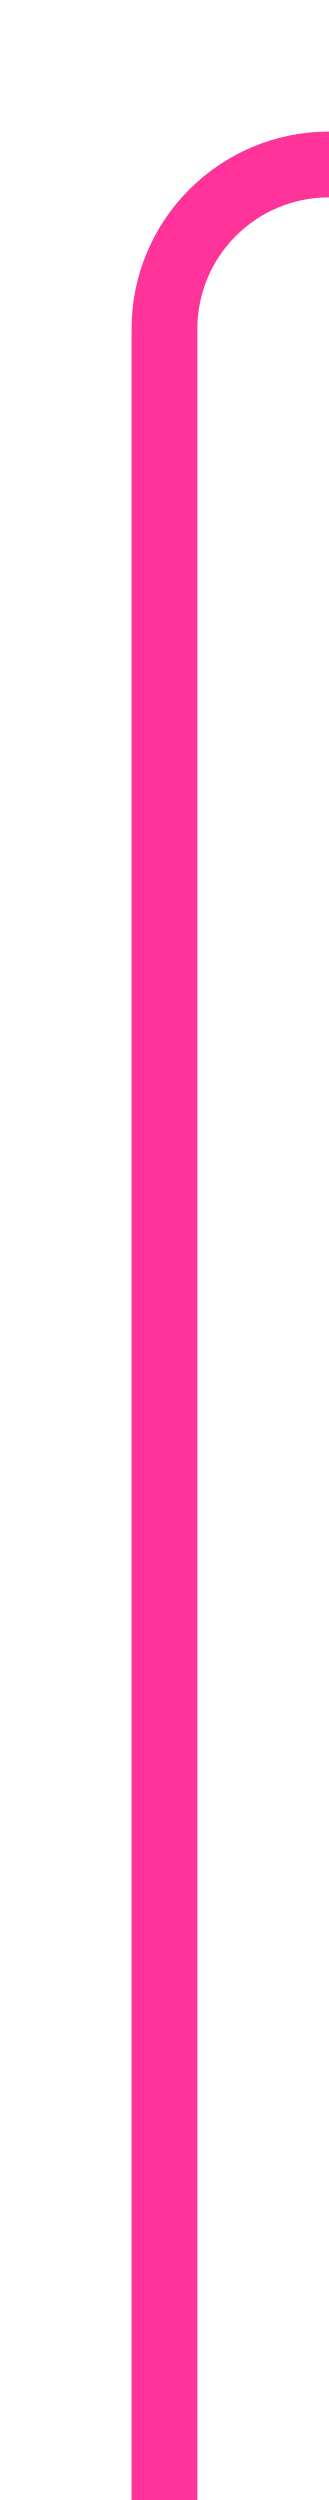
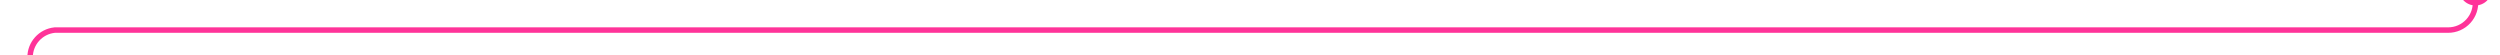
- <svg xmlns="http://www.w3.org/2000/svg" version="1.1" width="10px" height="76px" preserveAspectRatio="xMidYMin meet" viewBox="1248 198  8 76">
-   <path d="M 1845 203  L 1257 203  A 5 5 0 0 0 1252 208 L 1252 274  " stroke-width="2" stroke="#ff3399" fill="none" />
+ <svg xmlns="http://www.w3.org/2000/svg" version="1.1" width="457px" height="10px" preserveAspectRatio="xMinYMid meet" viewBox="-166 332  457 8">
+   <path d="M 286.5 327  L 286.5 331  A 5 5 0 0 1 281.5 336.5 L -156 336.5  A 5 5 0 0 0 -160.5 341.5 L -160.5 439  A 5 5 0 0 1 -165.5 444.5 L -519 444.5  " stroke-width="1" stroke="#ff3399" fill="none" />
+   <path d="M 286.5 326  A 3 3 0 0 0 283.5 329 A 3 3 0 0 0 286.5 332 A 3 3 0 0 0 289.5 329 A 3 3 0 0 0 286.5 326 Z " fill-rule="nonzero" fill="#ff3399" stroke="none" />
</svg>
